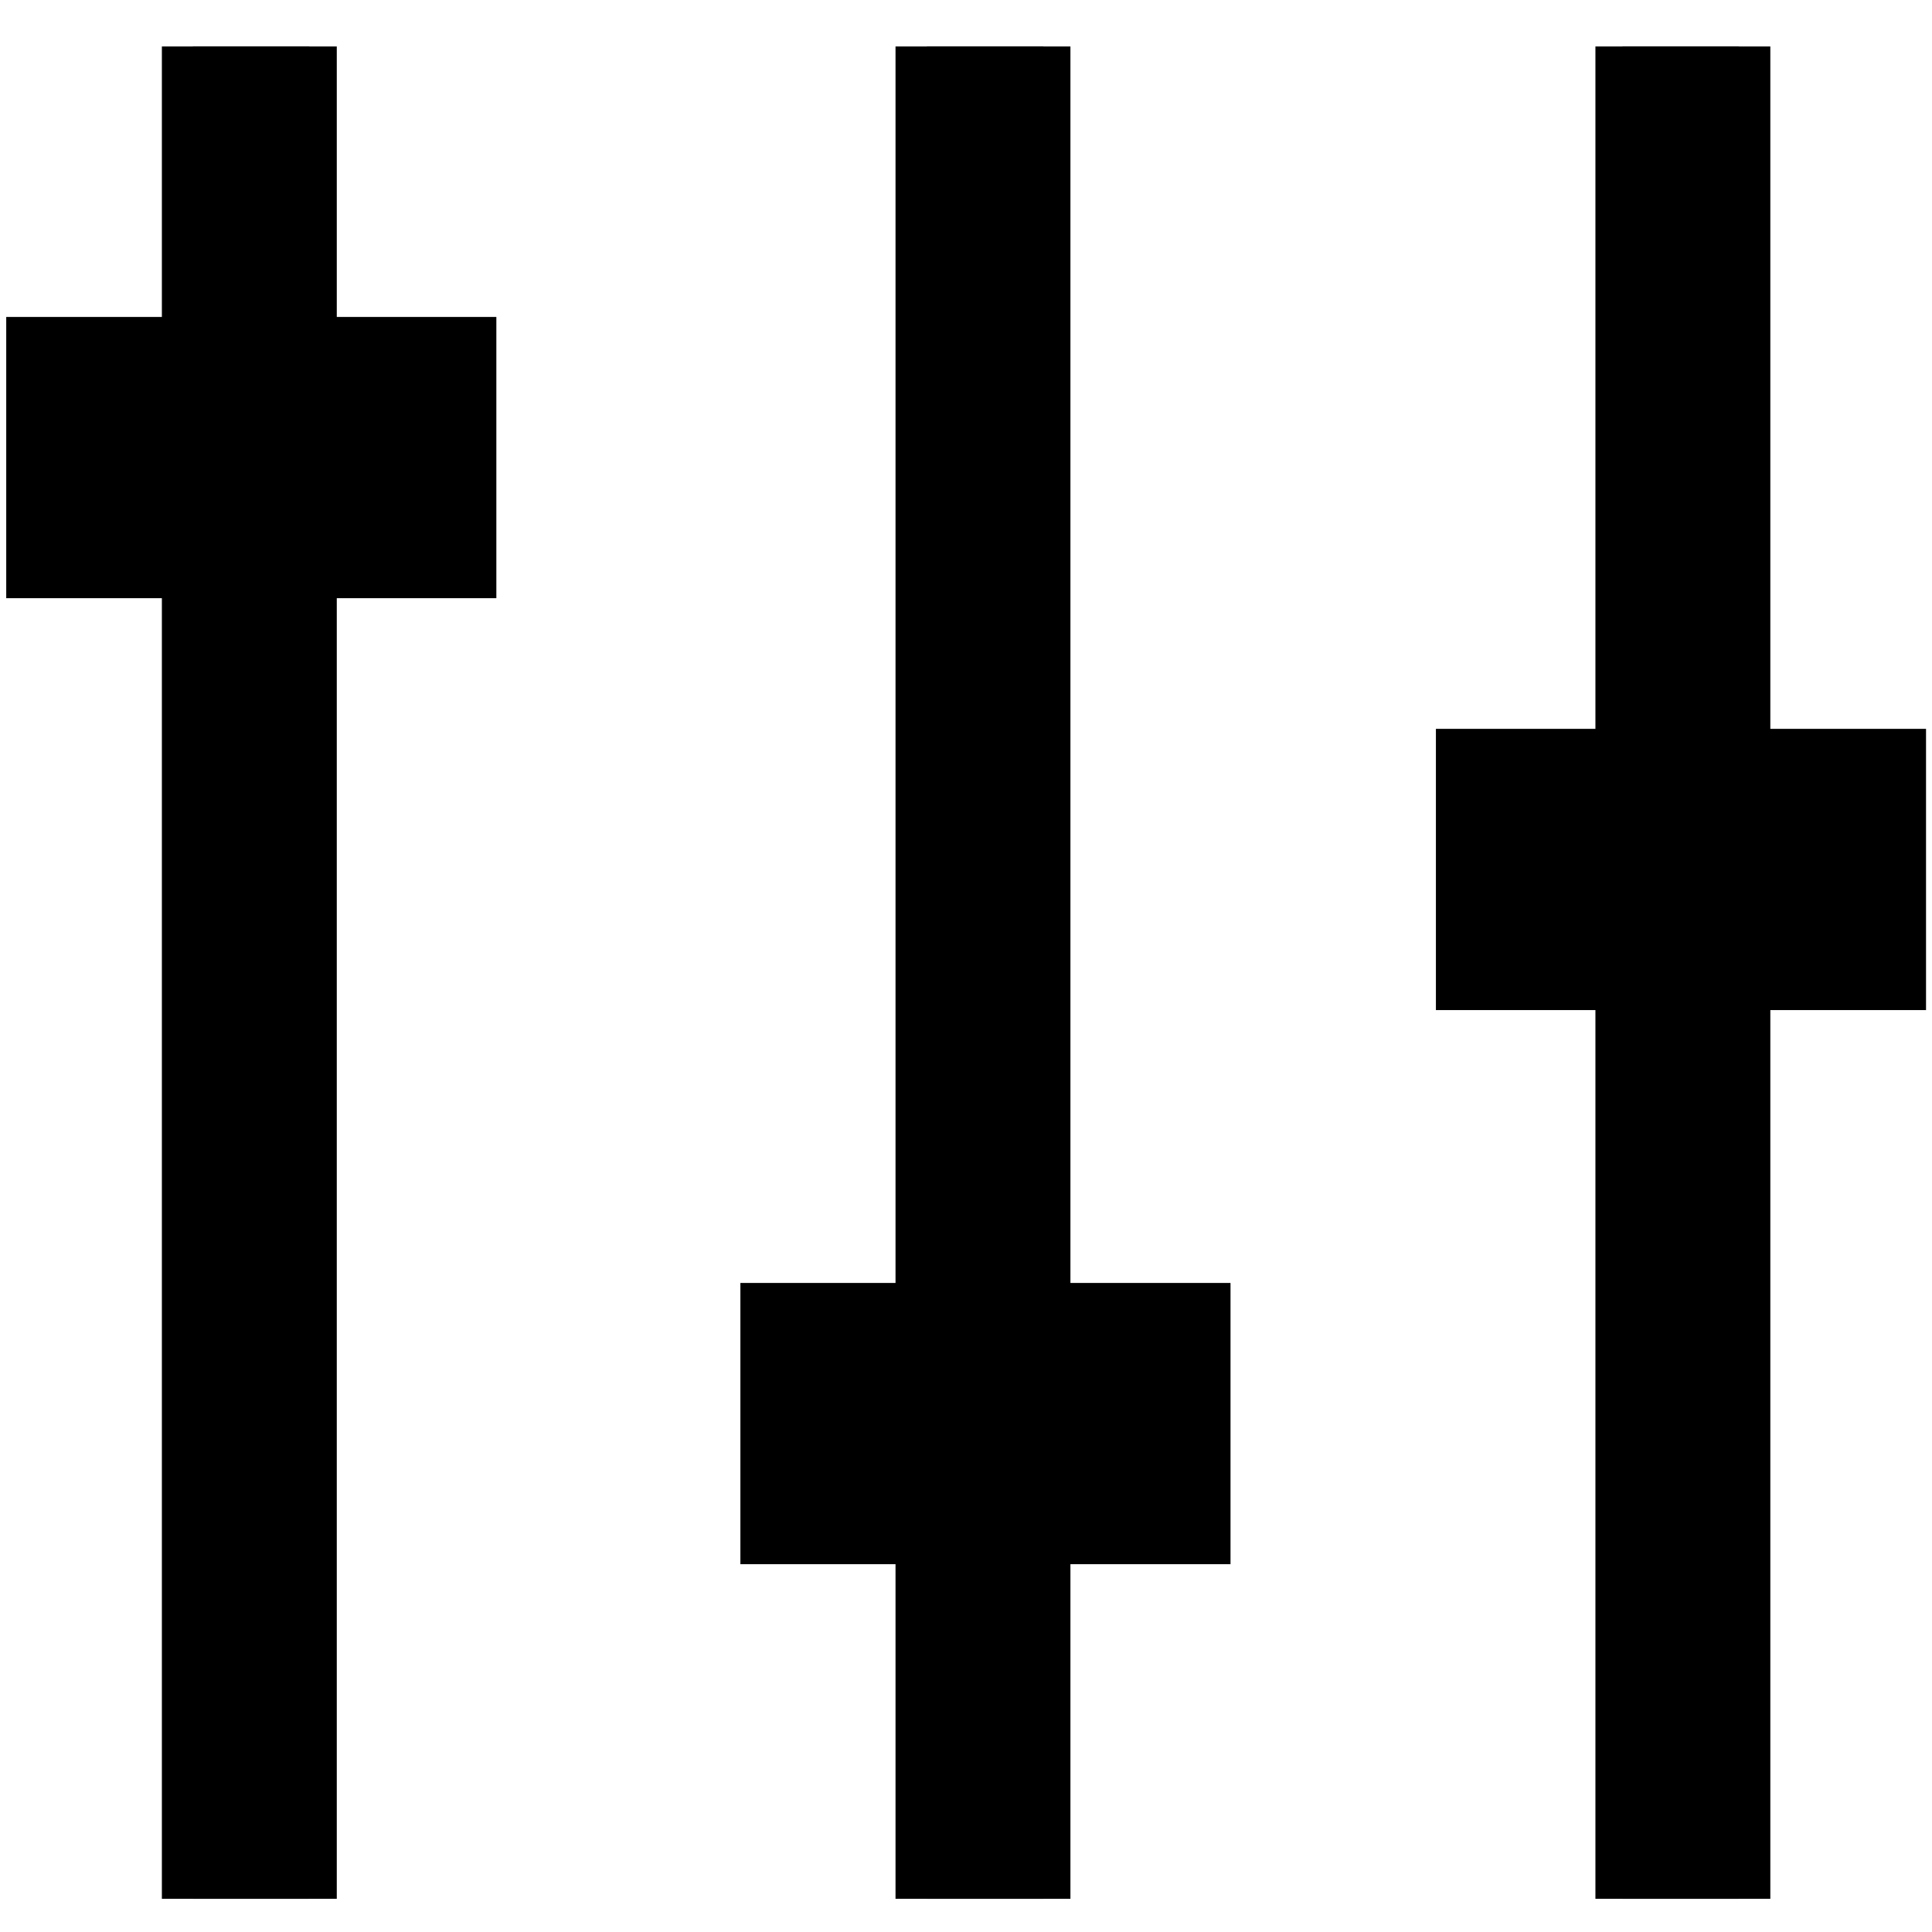
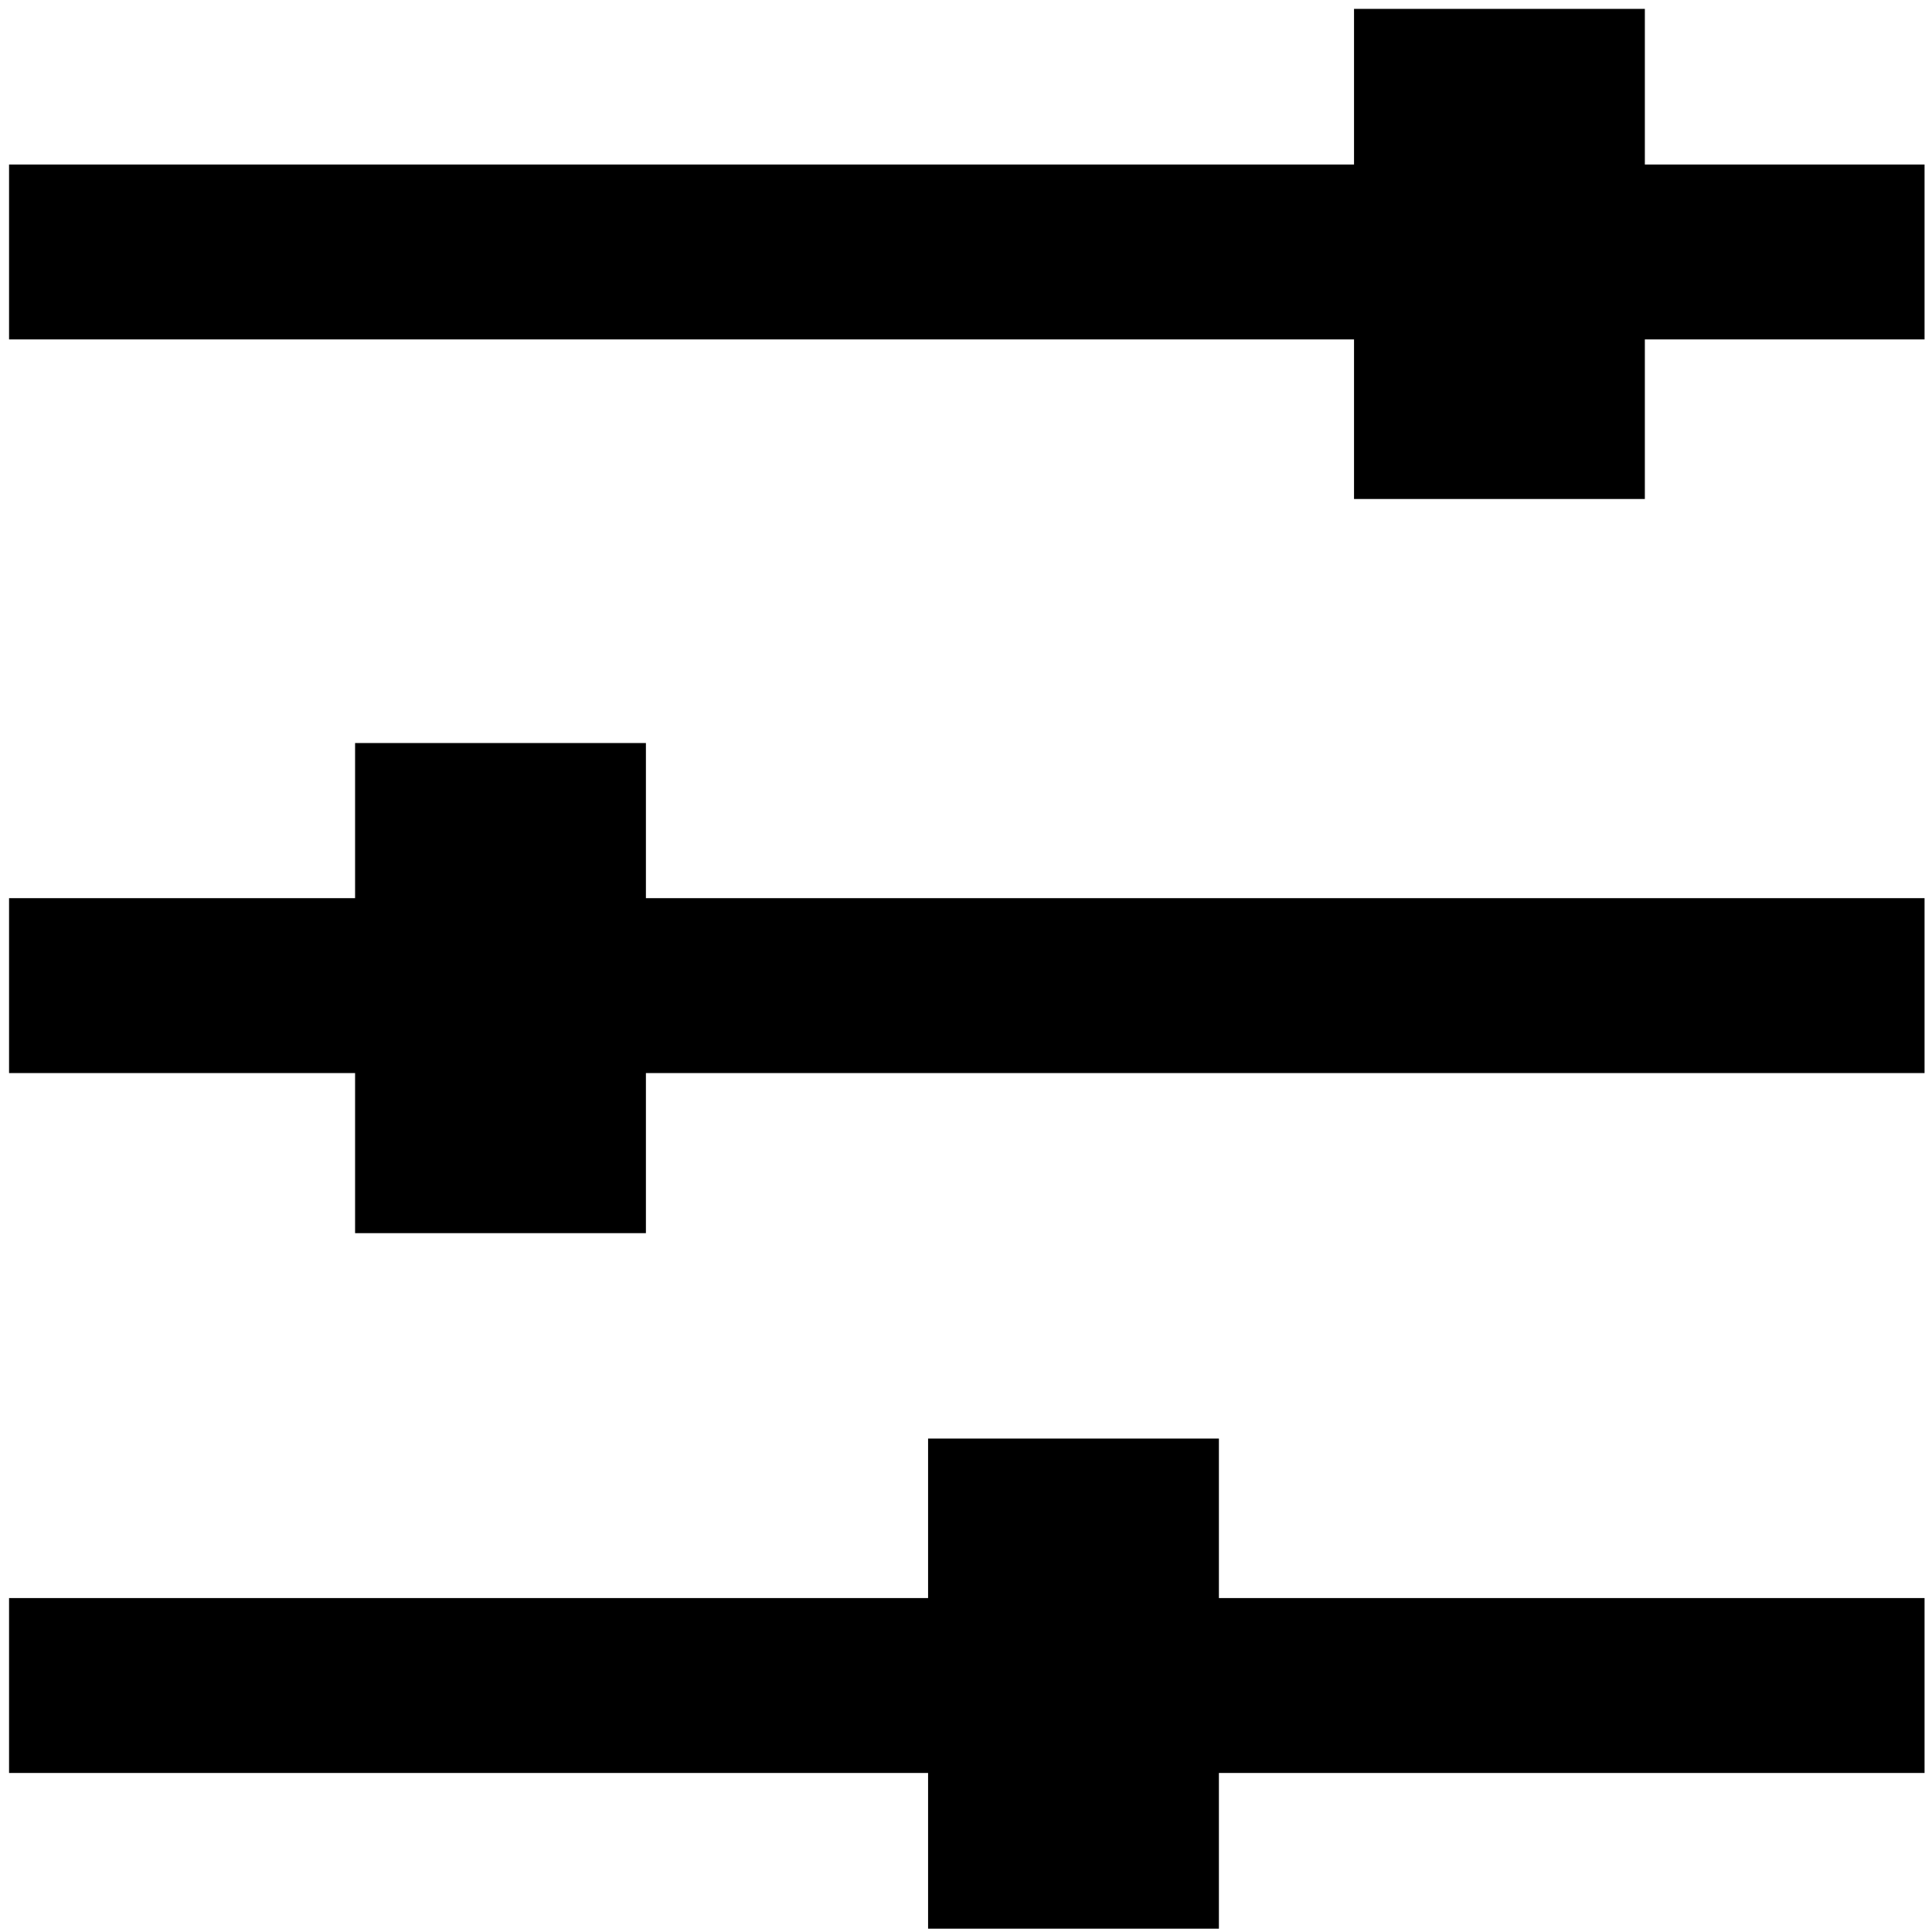
<svg xmlns="http://www.w3.org/2000/svg" viewBox="0 0 1000 1000" preserveAspectRatio="xMidYMid meet" version="1.1" id="svg4">
  <defs id="defs8" />
-   <path id="path2527" style="fill:#000000;fill-rule:evenodd;stroke-width:53.48;paint-order:fill markers stroke" d="M 99.786,24.055 V 164.055 h -12 -84.561 v 52.783 40 52.783 h 84.561 12 V 982.818 H 160.05 V 309.621 h 12.299 84.561 v -92.783 -52.783 H 172.349 160.05 V 24.055 Z m 380,0 V 664.055 h -12 -84.561 v 52.783 40 52.783 h 84.561 12 v 173.197 h 60.264 V 809.621 h 12.299 84.561 v -92.783 -52.783 H 552.349 540.05 V 24.055 Z m 360,0 V 377.252 h -12 -84.561 v 52.783 40 52.783 h 84.561 12 v 460 h 60.264 V 522.818 h 12.299 84.561 v -52.783 -92.783 H 912.349 900.05 V 24.055 Z" />
-   <path id="path2530" style="fill-rule:evenodd;stroke-width:739.026;paint-order:fill markers stroke" transform="scale(-1,1)" d="m -916.317,24.055 h 90.53 V 982.818 h -90.53 z" />
-   <path id="path2533" style="fill-rule:evenodd;stroke-width:739.026;paint-order:fill markers stroke" transform="scale(-1,1)" d="m -554.05,24.055 h 90.53 V 982.818 h -90.53 z" />
-   <path id="path2536" style="fill-rule:evenodd;stroke-width:739.026;paint-order:fill markers stroke" transform="scale(-1,1)" d="m -174.317,24.055 h 90.53 V 982.818 H -174.317 Z" />
+   <path id="path851" style="fill:#000000;fill-rule:evenodd;stroke-width:54.385;paint-order:fill markers stroke" d="M 996.146,85.155 H 851.372 V 4.595 h -54.583 -41.364 -54.583 V 85.155 H 4.687 v 16 60.264 14.266 H 700.841 v 82.594 h 95.947 54.583 V 175.685 H 996.146 v -14.266 -60.264 z m 0,379.732 H 334.321 v -80.293 h -54.583 -41.364 -54.583 v 80.293 H 4.687 v 16.268 60.264 14 H 183.79 v 82.859 h 95.947 54.583 V 555.419 H 996.146 v -14 -60.264 z m 0,362.268 H 630.904 v -82.561 h -54.583 -41.364 -54.583 v 82.561 H 4.687 v 14 60.264 16.266 H 480.373 v 80.594 h 54.583 95.947 V 917.685 H 996.146 v -16.266 -60.264 z" />
</svg>
